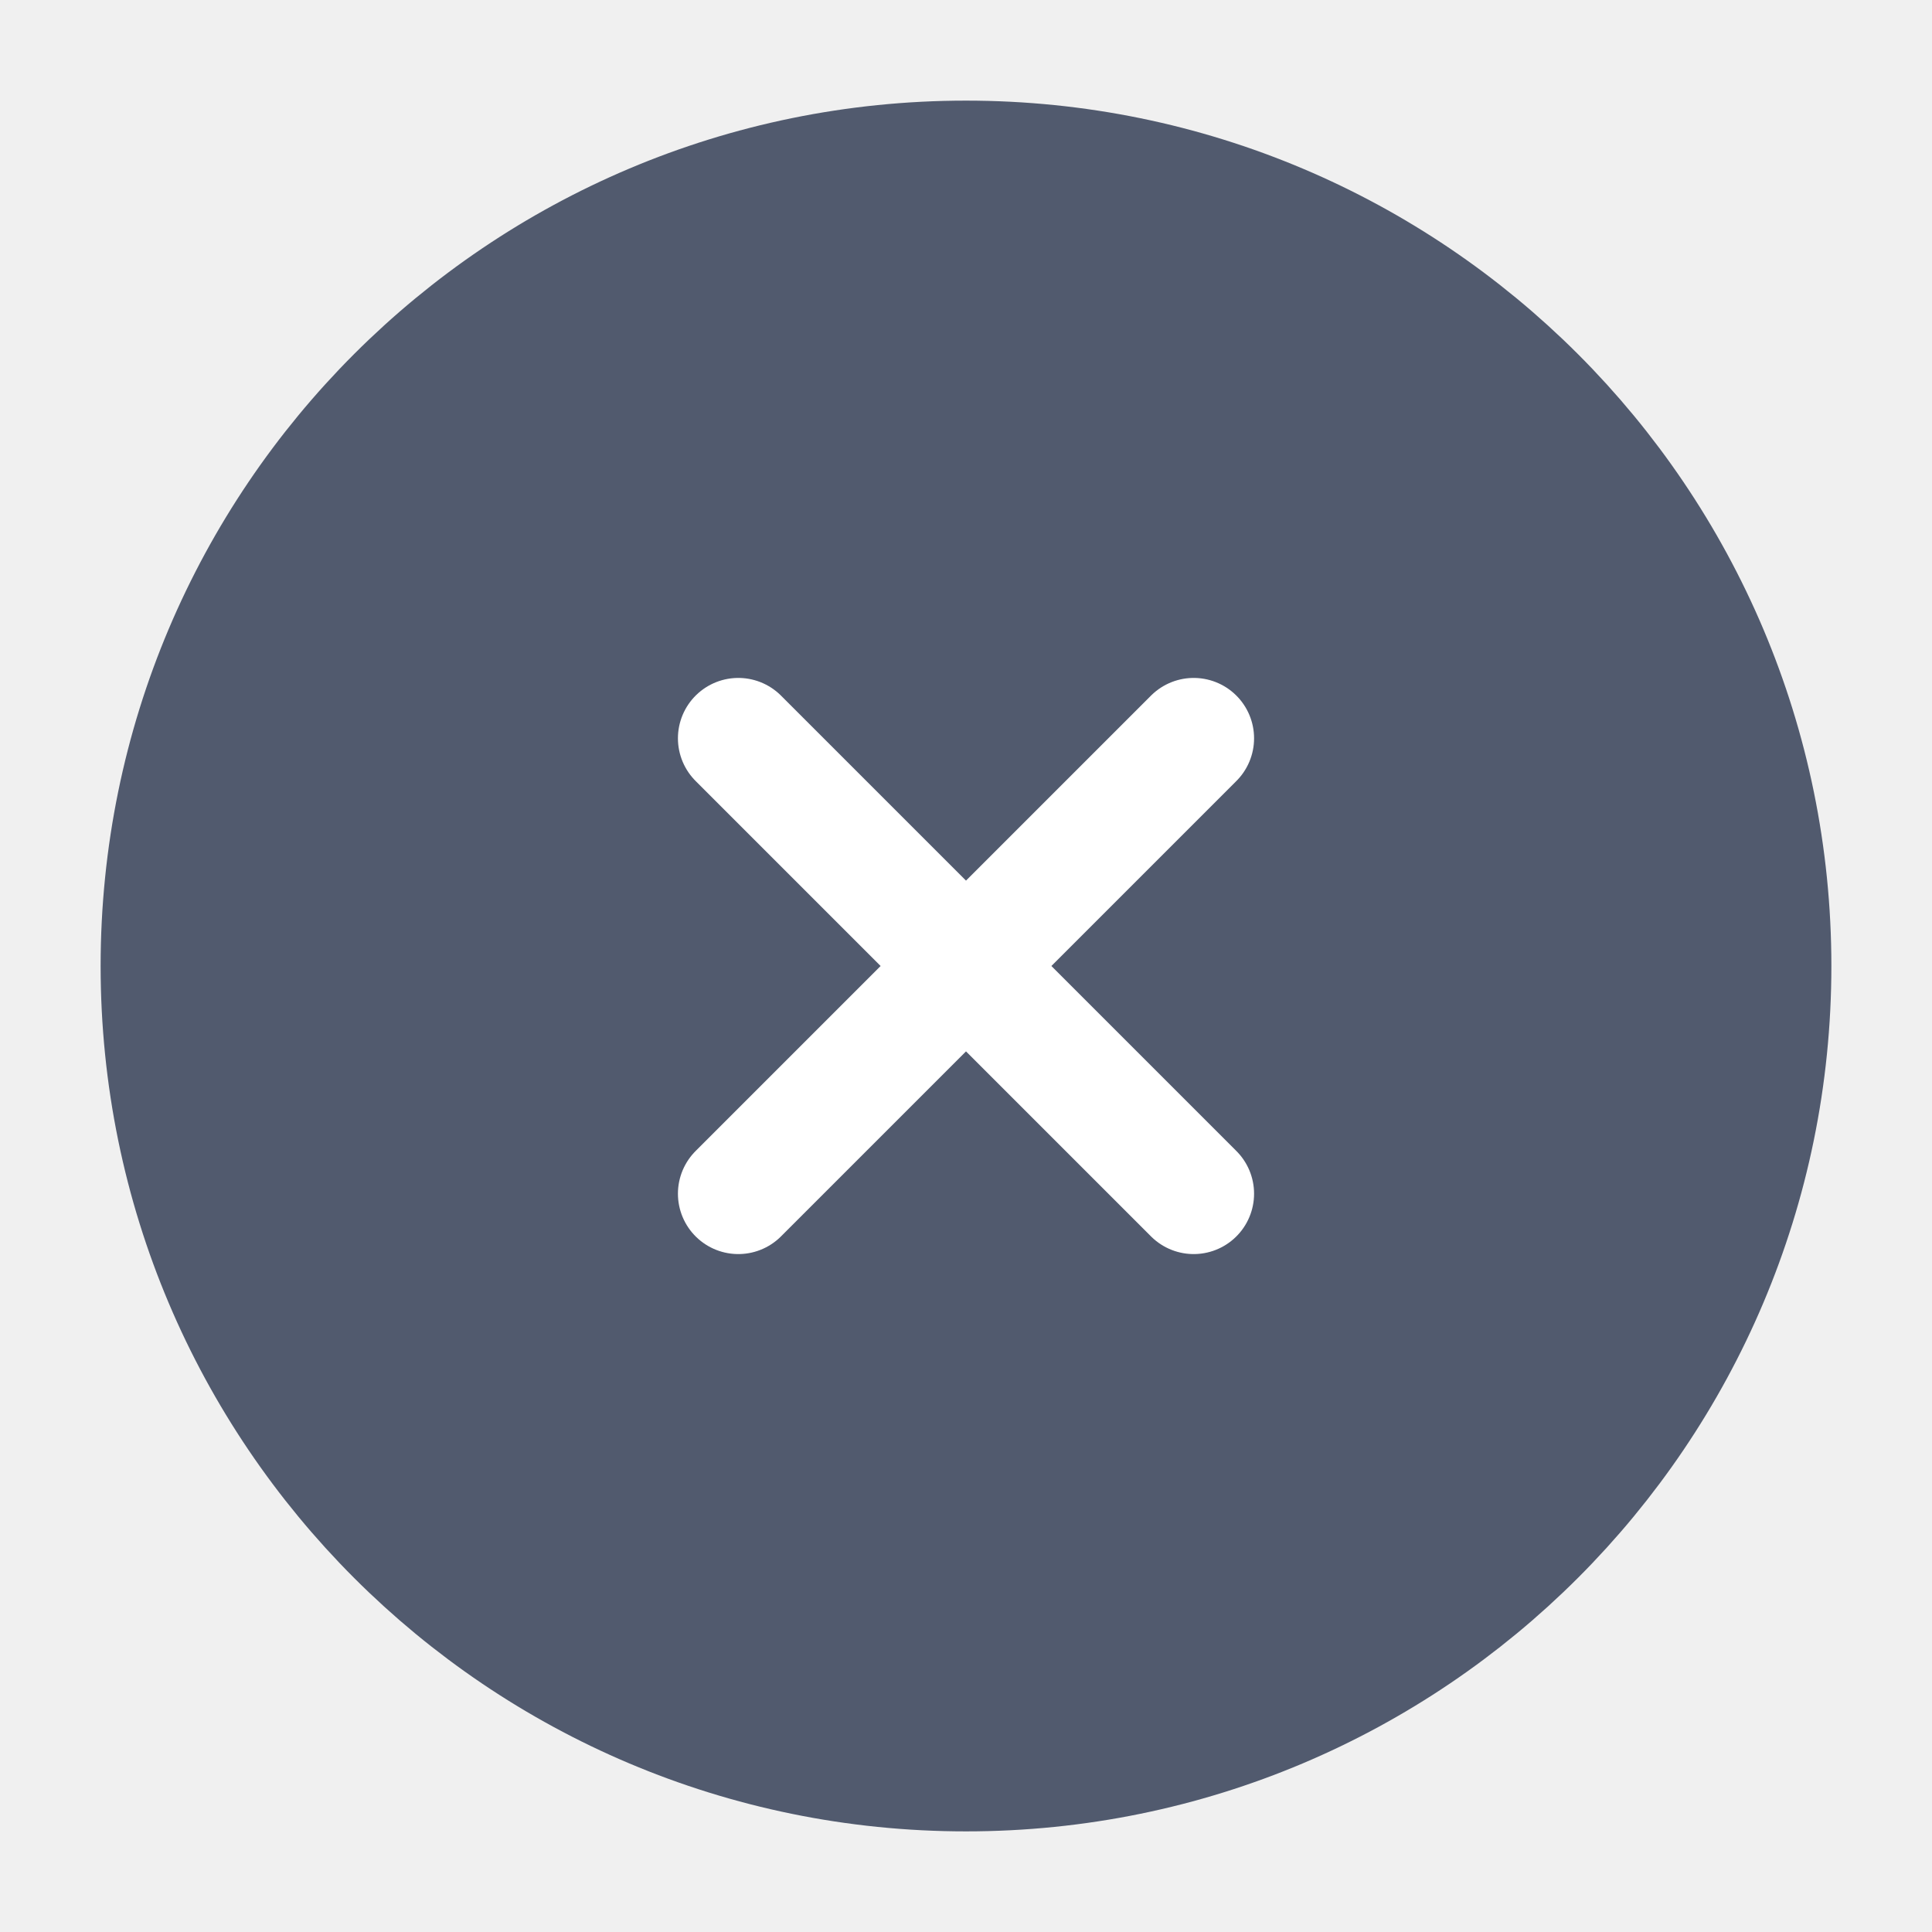
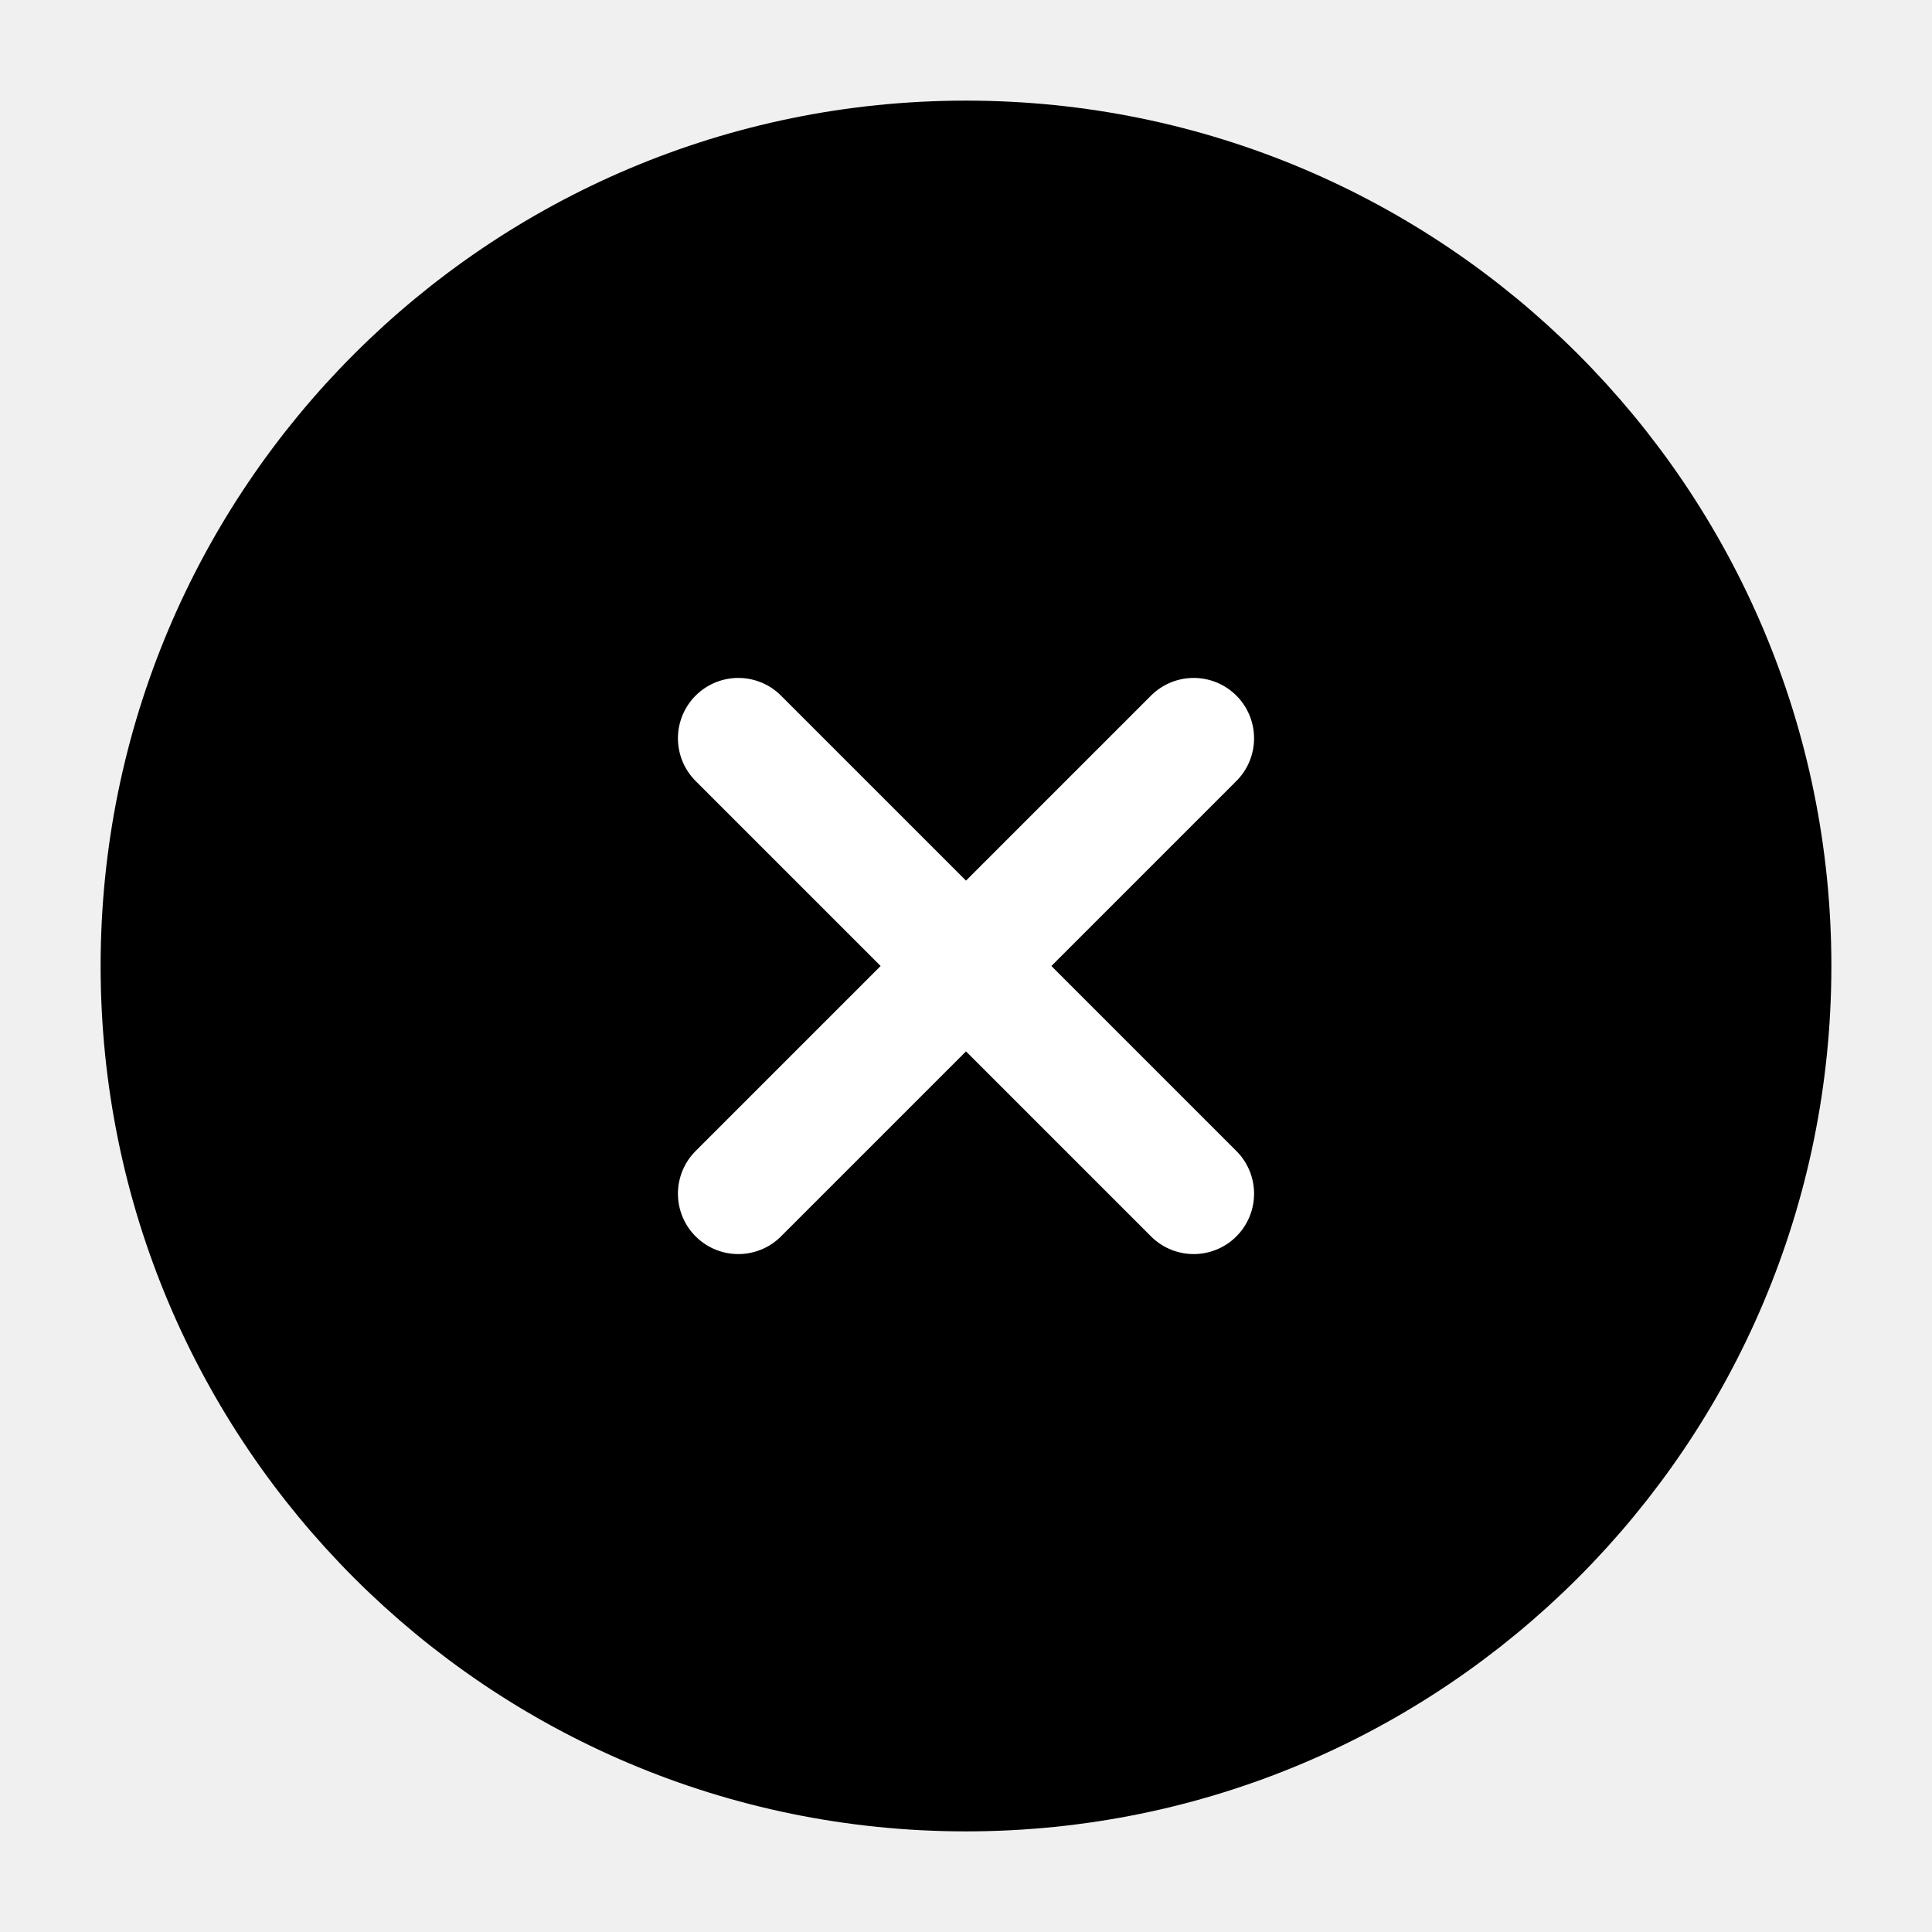
<svg xmlns="http://www.w3.org/2000/svg" viewBox="0 0 48 48" fill="none">
-   <path data-follow-stroke="#515a6e" data-follow-fill="#515a6e" d="M24 44c11.046 0 20-8.954 20-20S35.046 4 24 4 4 12.954 4 24s8.954 20 20 20Z" fill="#515a6e" stroke="#515a6e" stroke-width="3" stroke-linejoin="round" />
+   <path data-follow-stroke="#515a6e" data-follow-fill="#515a6e" d="M24 44c11.046 0 20-8.954 20-20S35.046 4 24 4 4 12.954 4 24s8.954 20 20 20Z" fill="currentColor" stroke="currentColor" stroke-width="3" stroke-linejoin="round" />
  <path d="M29.657 18.343 18.343 29.657m0-11.314 11.314 11.314" stroke="#FFF" stroke-width="3" stroke-linecap="round" stroke-linejoin="round" />
</svg>
